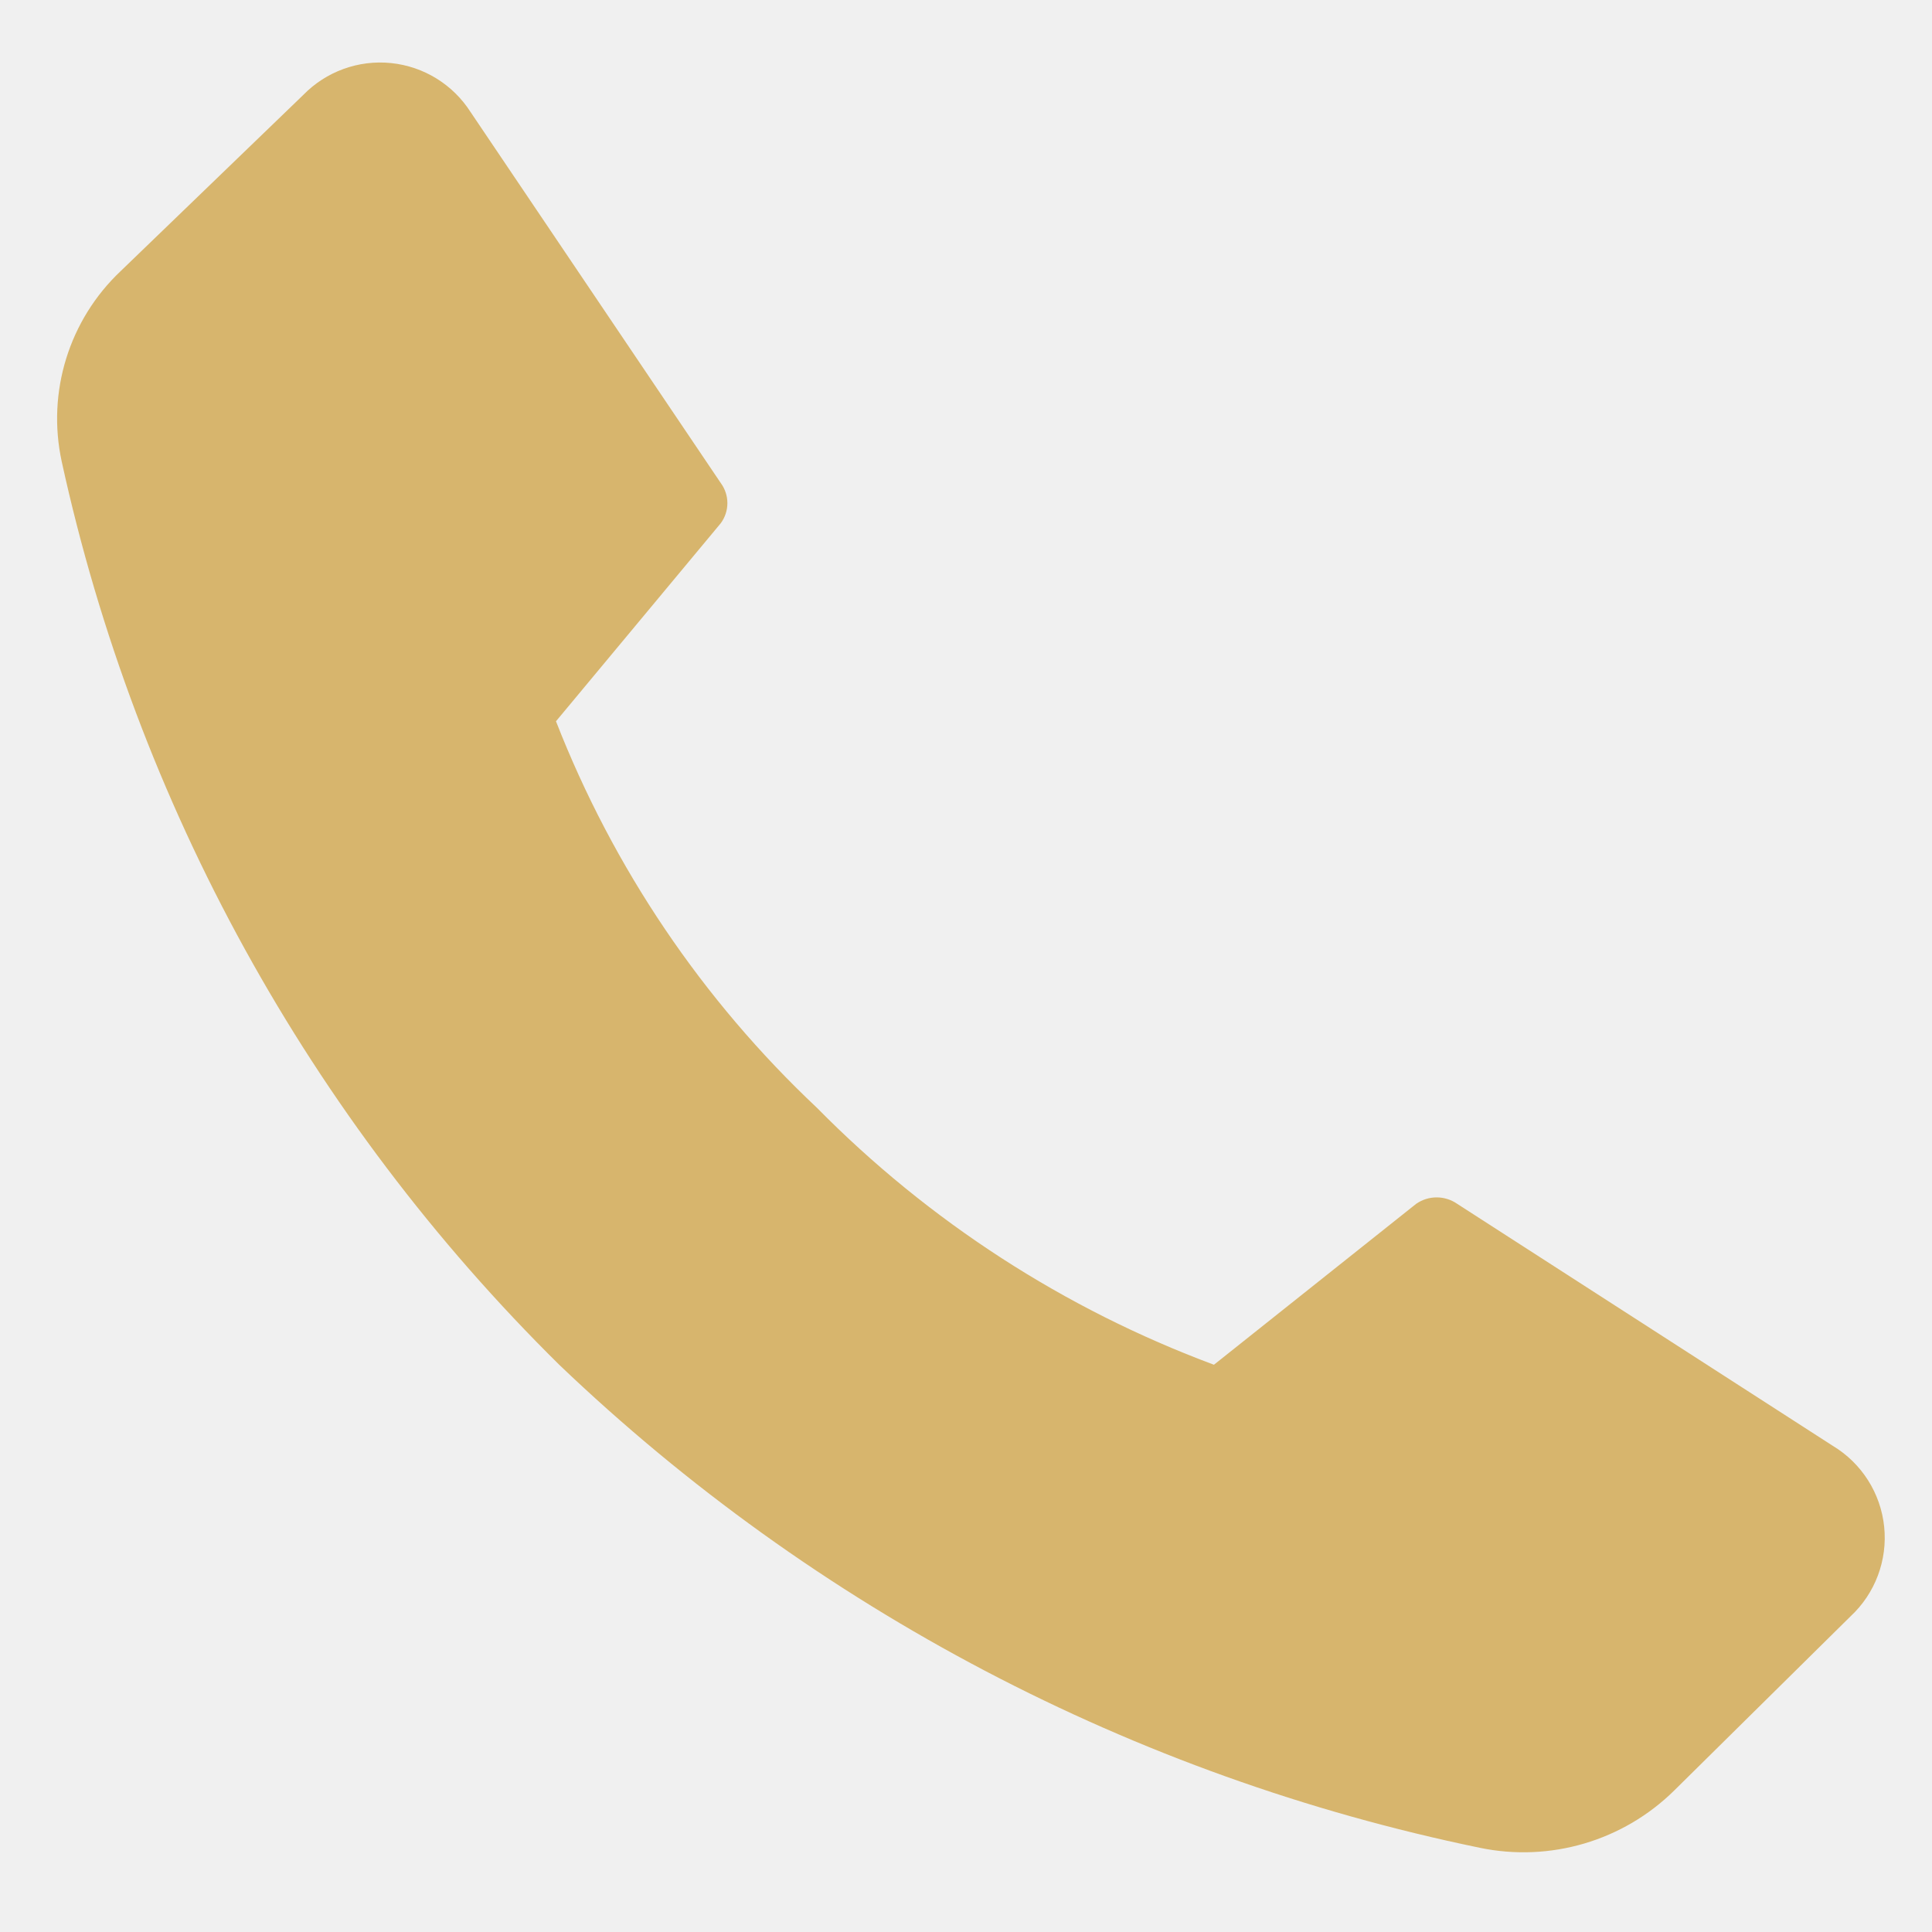
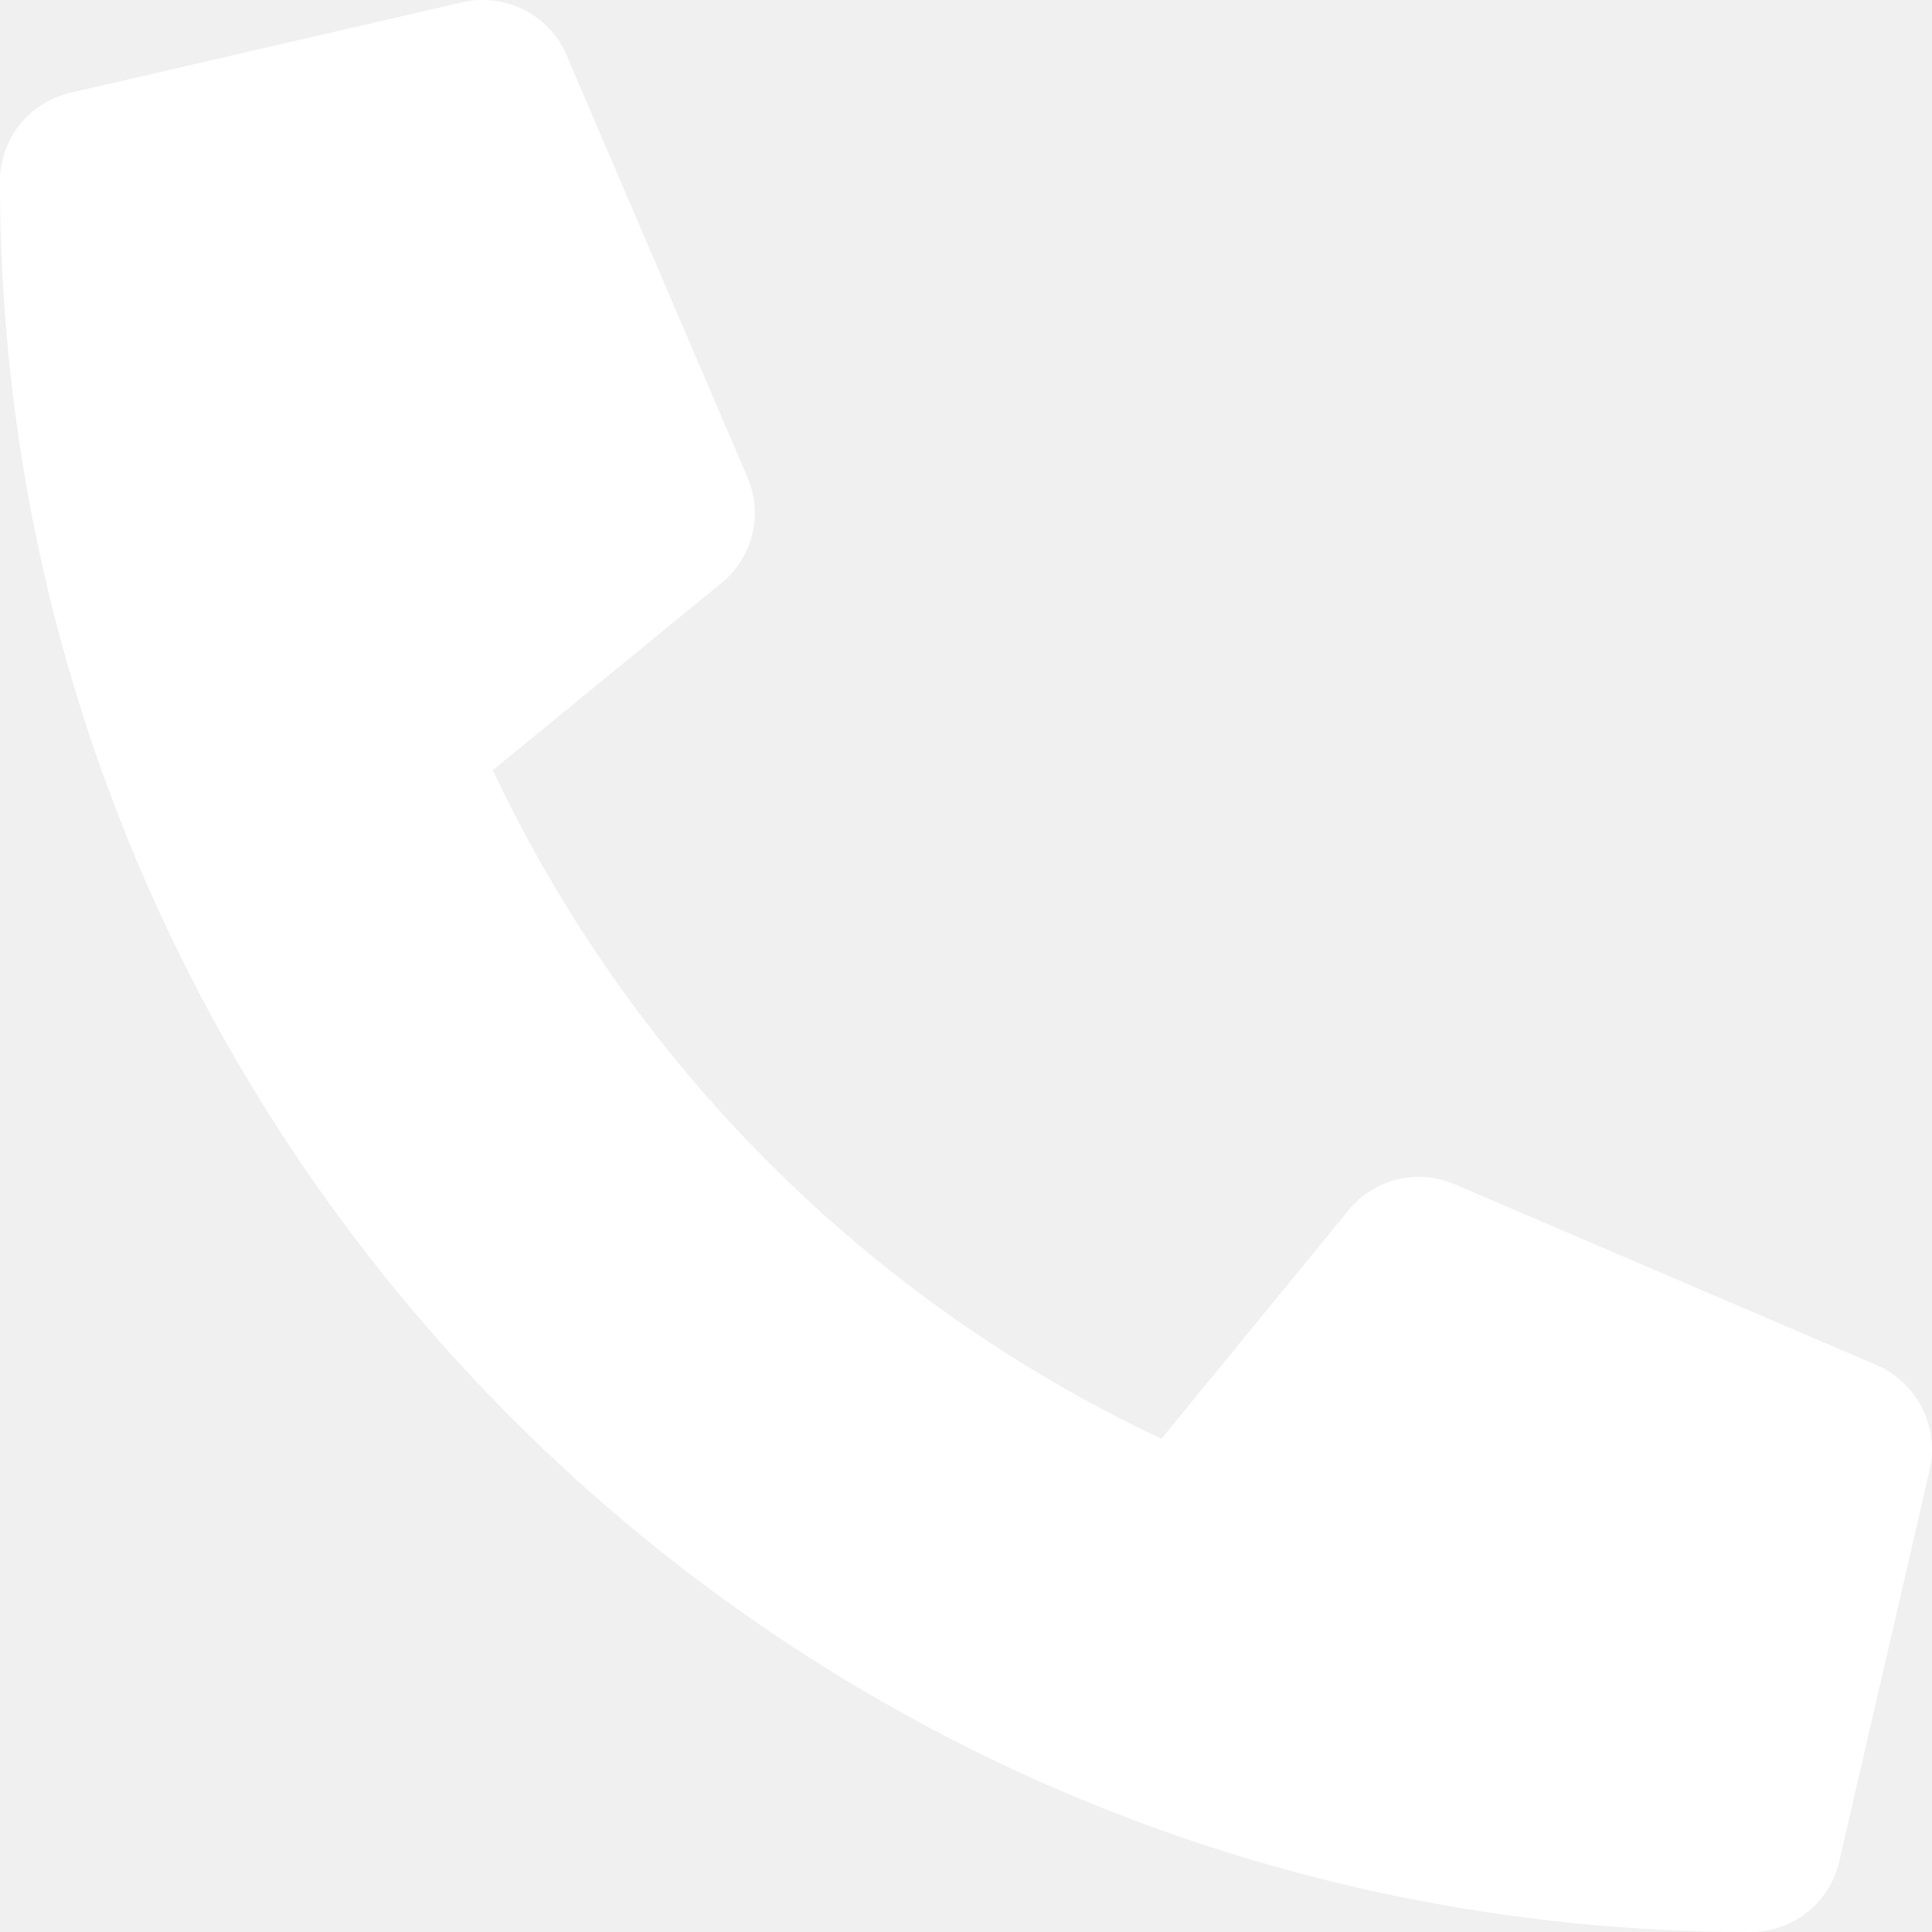
- <svg xmlns="http://www.w3.org/2000/svg" width="20" height="20" preserveAspectRatio="xMidYMid meet" viewBox="0 0 36 36" style="-ms-transform: rotate(360deg); -webkit-transform: rotate(360deg); transform: rotate(360deg);">
-   <path fill="#d7b56d" d="M15.22 20.64a20.37 20.37 0 0 0 7.4 4.79l3.77-3a.67.67 0 0 1 .76 0l7 4.51a2 2 0 0 1 .33 3.18l-3.28 3.24a4 4 0 0 1-3.63 1.07a35.09 35.09 0 0 1-17.15-9A33.79 33.79 0 0 1 1.15 8.6a3.78 3.78 0 0 1 1.1-3.55l3.4-3.28a2 2 0 0 1 3.12.32L13.43 9a.63.63 0 0 1 0 .75l-3.07 3.69a19.75 19.75 0 0 0 4.86 7.2Z" class="clr-i-solid clr-i-solid-path-1" />
-   <path fill="none" d="M0 0h36v36H0z" />
+ <svg xmlns="http://www.w3.org/2000/svg" width="20" height="20" viewBox="0 0 20 20" fill="none">
+   <path d="M19.43 14.133L15.055 12.258C14.868 12.178 14.66 12.161 14.463 12.21C14.265 12.258 14.089 12.37 13.961 12.527L12.023 14.894C8.982 13.461 6.535 11.014 5.102 7.973L7.469 6.035C7.627 5.907 7.738 5.731 7.787 5.534C7.835 5.336 7.818 5.128 7.738 4.942L5.863 0.566C5.776 0.365 5.62 0.201 5.424 0.101C5.228 0.002 5.003 -0.025 4.789 0.023L0.727 0.961C0.52 1.009 0.336 1.125 0.204 1.291C0.072 1.457 -4.75872e-05 1.663 2.36575e-08 1.875C2.36575e-08 11.894 8.121 20 18.125 20C18.337 20 18.543 19.928 18.709 19.796C18.875 19.664 18.992 19.48 19.039 19.273L19.977 15.211C20.025 14.995 19.997 14.77 19.897 14.573C19.797 14.377 19.632 14.221 19.43 14.133Z" fill="white" />
</svg>
